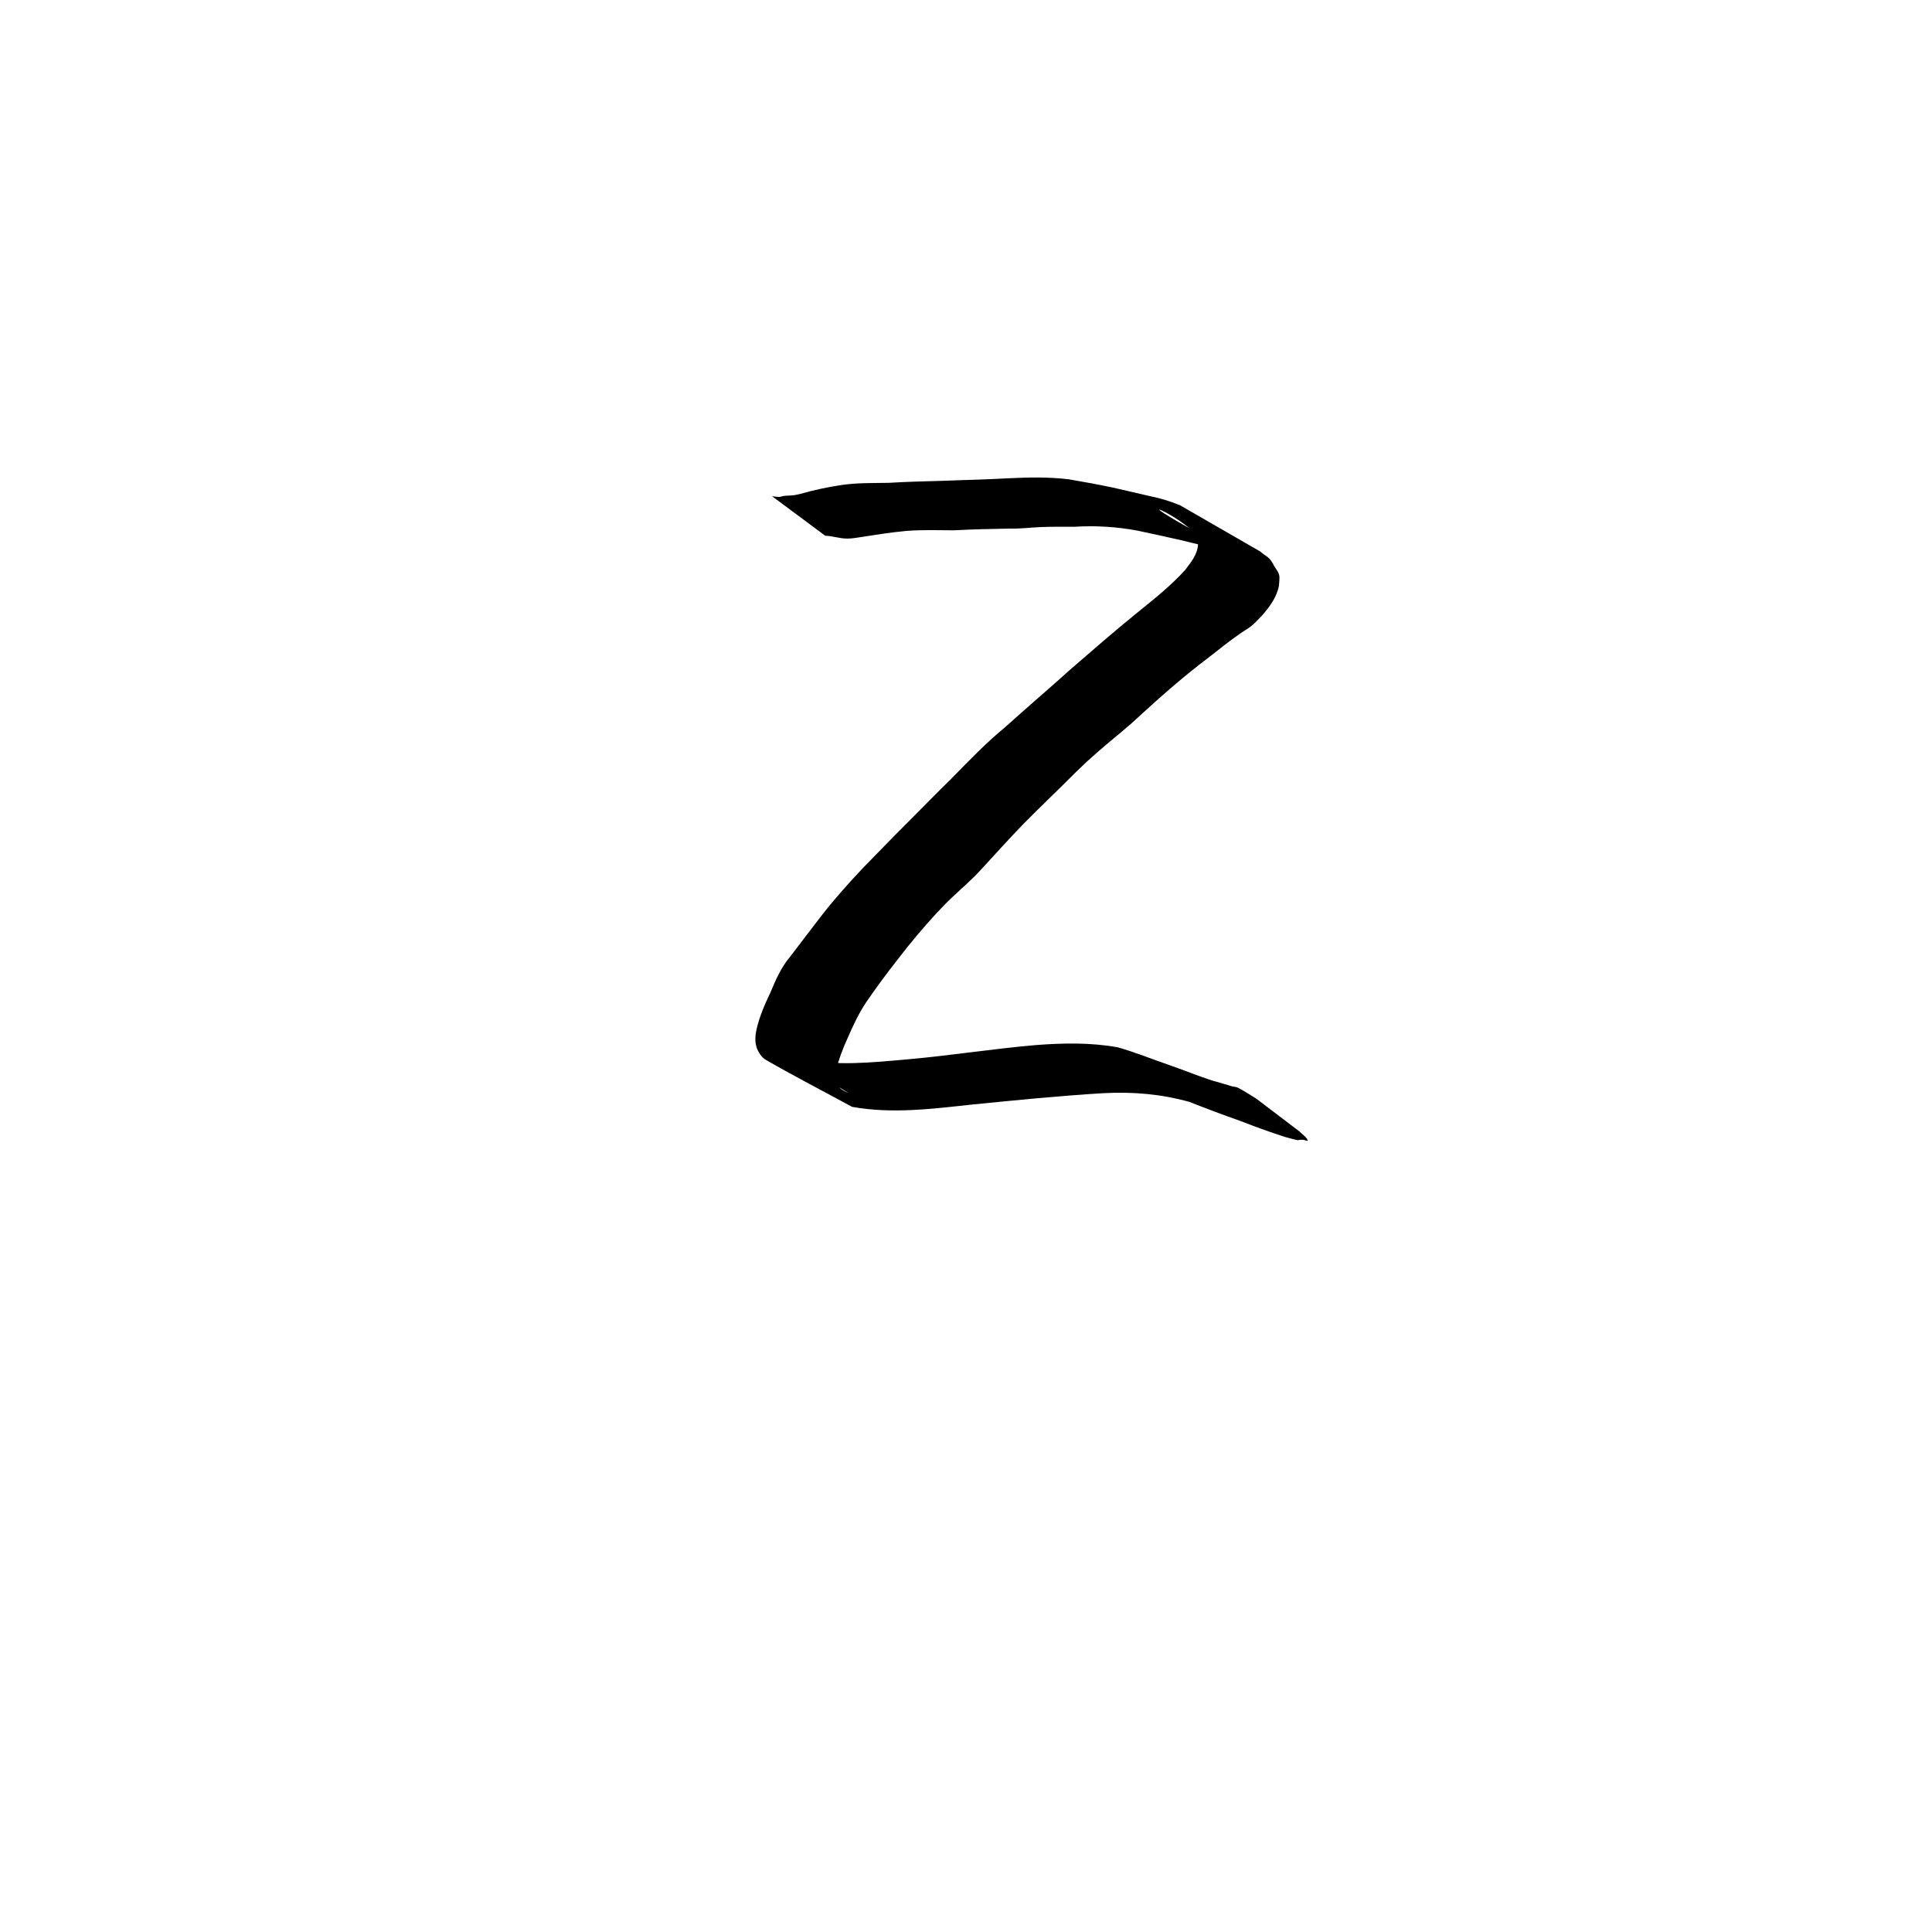
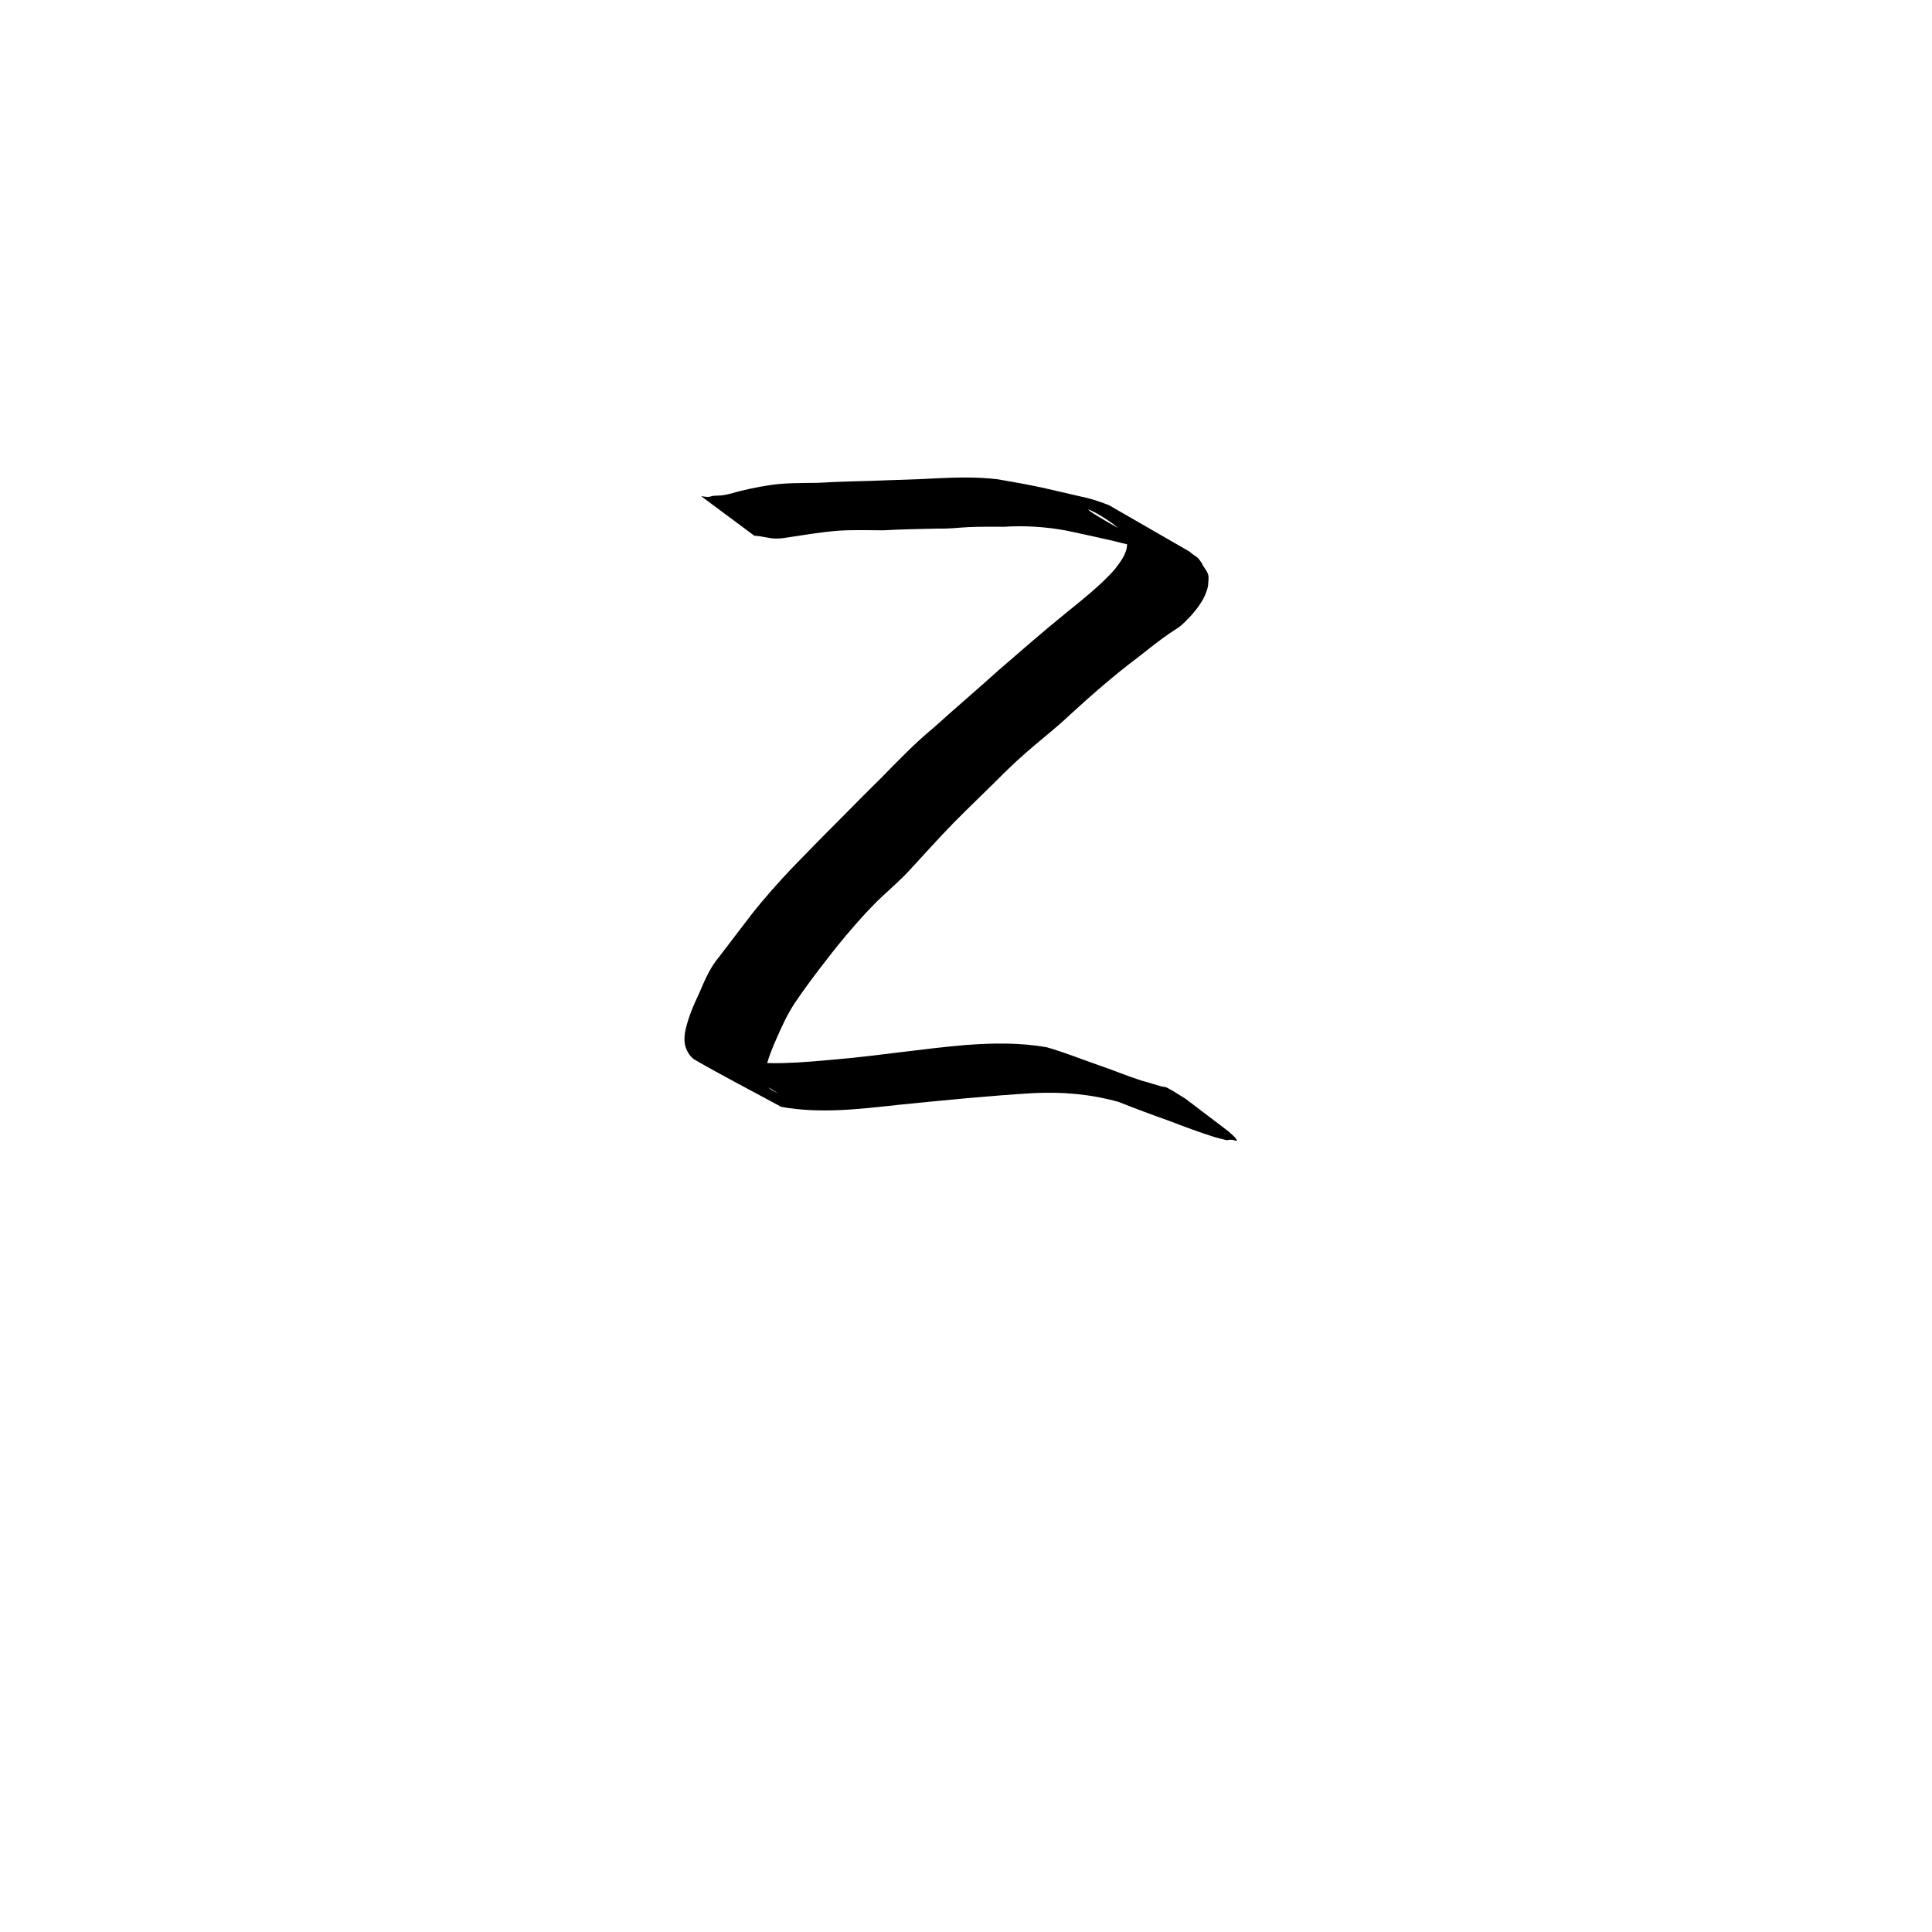
- <svg xmlns="http://www.w3.org/2000/svg" width="1000" height="1000" viewBox="0 0 264.583 264.583" version="1.1" id="svg1">
+ <svg xmlns="http://www.w3.org/2000/svg" width="1000" height="1000" viewBox="60 0 164 264.583" version="1.1" id="svg1">
  <defs id="defs1" />
  <path style="fill:#000000;stroke-width:0.265" id="path1" d="m 113.018,73.37 c 1.025,0.021 1.973,0.394 3.002,0.387 0.76,-0.006 1.207,-0.103 1.969,-0.219 2.042,-0.314 4.079,-0.646 6.139,-0.828 2.184,-0.176 4.376,-0.094 6.564,-0.086 2.544,-0.149 5.089,-0.179 7.636,-0.238 1.339,0.042 2.669,-0.134 4.003,-0.197 1.605,-0.076 3.221,-0.048 4.827,-0.049 2.886,-0.182 5.754,-0.004 8.592,0.524 2.081,0.429 4.15,0.899 6.223,1.365 1.72,0.442 3.453,0.825 5.181,1.234 1.401,0.341 2.747,0.866 4.017,1.547 -18.725,-9.836 -11.593,-7.317 -8.284,-4.464 0.398,0.517 0.946,1.09 1.127,1.741 0.043,0.154 0.035,0.318 0.052,0.477 -0.07,1.377 -0.972,2.448 -1.769,3.498 -1.963,2.174 -4.281,3.998 -6.55,5.84 -3.132,2.529 -6.156,5.185 -9.203,7.814 -2.951,2.669 -5.987,5.238 -8.936,7.909 -2.613,2.145 -4.942,4.586 -7.304,6.993 -2.086,2.048 -4.129,4.136 -6.192,6.207 -2.01,1.996 -3.969,4.041 -5.952,6.064 -1.909,2.032 -3.778,4.103 -5.496,6.299 -1.51,1.942 -2.981,3.913 -4.482,5.862 -1.237,1.464 -1.977,3.211 -2.714,4.957 -0.76,1.594 -1.458,3.221 -1.859,4.943 -0.176,0.804 -0.258,1.674 0.003,2.475 0.206,0.631 0.67,1.374 1.255,1.712 3.889,2.245 7.887,4.297 11.83,6.445 5.415,0.979 10.912,0.282 16.326,-0.306 6.011,-0.6 12.023,-1.201 18.054,-1.567 4.059,-0.213 7.916,0.108 11.826,1.198 2.307,0.914 4.628,1.785 6.969,2.608 2.03,0.791 4.071,1.534 6.145,2.2 0.314,0.084 0.625,0.178 0.941,0.253 1.442,0.34 0.287,0.099 1.481,0.122 0.22,0.004 0.741,0.275 0.656,0.073 -0.214,-0.509 -0.756,-0.806 -1.133,-1.209 0,0 -5.907,-4.488 -5.907,-4.488 v 0 c -0.843,-0.504 -1.652,-1.068 -2.528,-1.512 -0.252,-0.128 -0.555,-0.112 -0.827,-0.188 -0.883,-0.245 -1.751,-0.551 -2.642,-0.771 -2.056,-0.661 -4.044,-1.497 -6.087,-2.193 -2.295,-0.791 -4.547,-1.712 -6.884,-2.372 -3.707,-0.673 -7.476,-0.597 -11.222,-0.311 -5.869,0.502 -11.69,1.44 -17.56,1.954 -4.787,0.424 -9.866,0.962 -14.617,-0.059 -0.742,-0.16 -1.458,-0.419 -2.188,-0.629 2.87,1.747 5.753,3.471 8.61,5.24 0.266,0.165 -0.58,-0.245 -0.836,-0.425 -0.812,-0.571 -0.924,-1.504 -0.814,-2.409 0.369,-1.666 0.977,-3.234 1.688,-4.783 0.716,-1.644 1.485,-3.281 2.488,-4.773 1.38,-2.018 2.833,-3.982 4.348,-5.901 1.654,-2.176 3.426,-4.262 5.271,-6.278 0.744,-0.777 1.354,-1.434 2.14,-2.172 1.336,-1.255 2.732,-2.445 3.966,-3.807 1.955,-2.133 3.896,-4.28 5.91,-6.358 2.349,-2.374 4.776,-4.671 7.131,-7.039 1.419,-1.352 1.397,-1.359 2.892,-2.669 1.532,-1.342 3.128,-2.61 4.661,-3.95 0.469,-0.41 0.919,-0.842 1.378,-1.262 2.961,-2.704 5.979,-5.345 9.189,-7.756 1.434,-1.136 2.865,-2.274 4.369,-3.317 0.442,-0.307 0.914,-0.57 1.344,-0.894 0.533,-0.401 1.083,-1.005 1.548,-1.484 1.072,-1.223 2.045,-2.499 2.366,-4.136 0.021,-0.267 0.097,-1.045 0.058,-1.318 -0.091,-0.639 -0.645,-1.142 -0.885,-1.717 -0.199,-0.298 -0.321,-0.518 -0.58,-0.768 -0.198,-0.19 -0.506,-0.365 -0.721,-0.528 -0.148,-0.113 -0.288,-0.237 -0.432,-0.355 -3.667,-2.113 -7.334,-4.225 -11,-6.338 -1.305,-0.526 -2.637,-0.951 -4.02,-1.225 -1.716,-0.39 -3.428,-0.797 -5.144,-1.187 -2.003,-0.427 -4.02,-0.784 -6.038,-1.133 -2.804,-0.345 -5.606,-0.272 -8.424,-0.139 -2.896,0.176 -5.795,0.216 -8.694,0.339 -2.515,0.071 -5.03,0.125 -7.543,0.28 -2.162,0.04 -4.33,-0.02 -6.477,0.298 -1.915,0.286 -3.812,0.688 -5.672,1.226 -0.284,0.057 -0.565,0.129 -0.851,0.17 -0.486,0.069 -0.984,0.037 -1.47,0.109 -0.155,0.023 -0.298,0.106 -0.454,0.121 -0.267,0.026 -0.816,-0.061 -1.076,-0.095 z" />
</svg>
